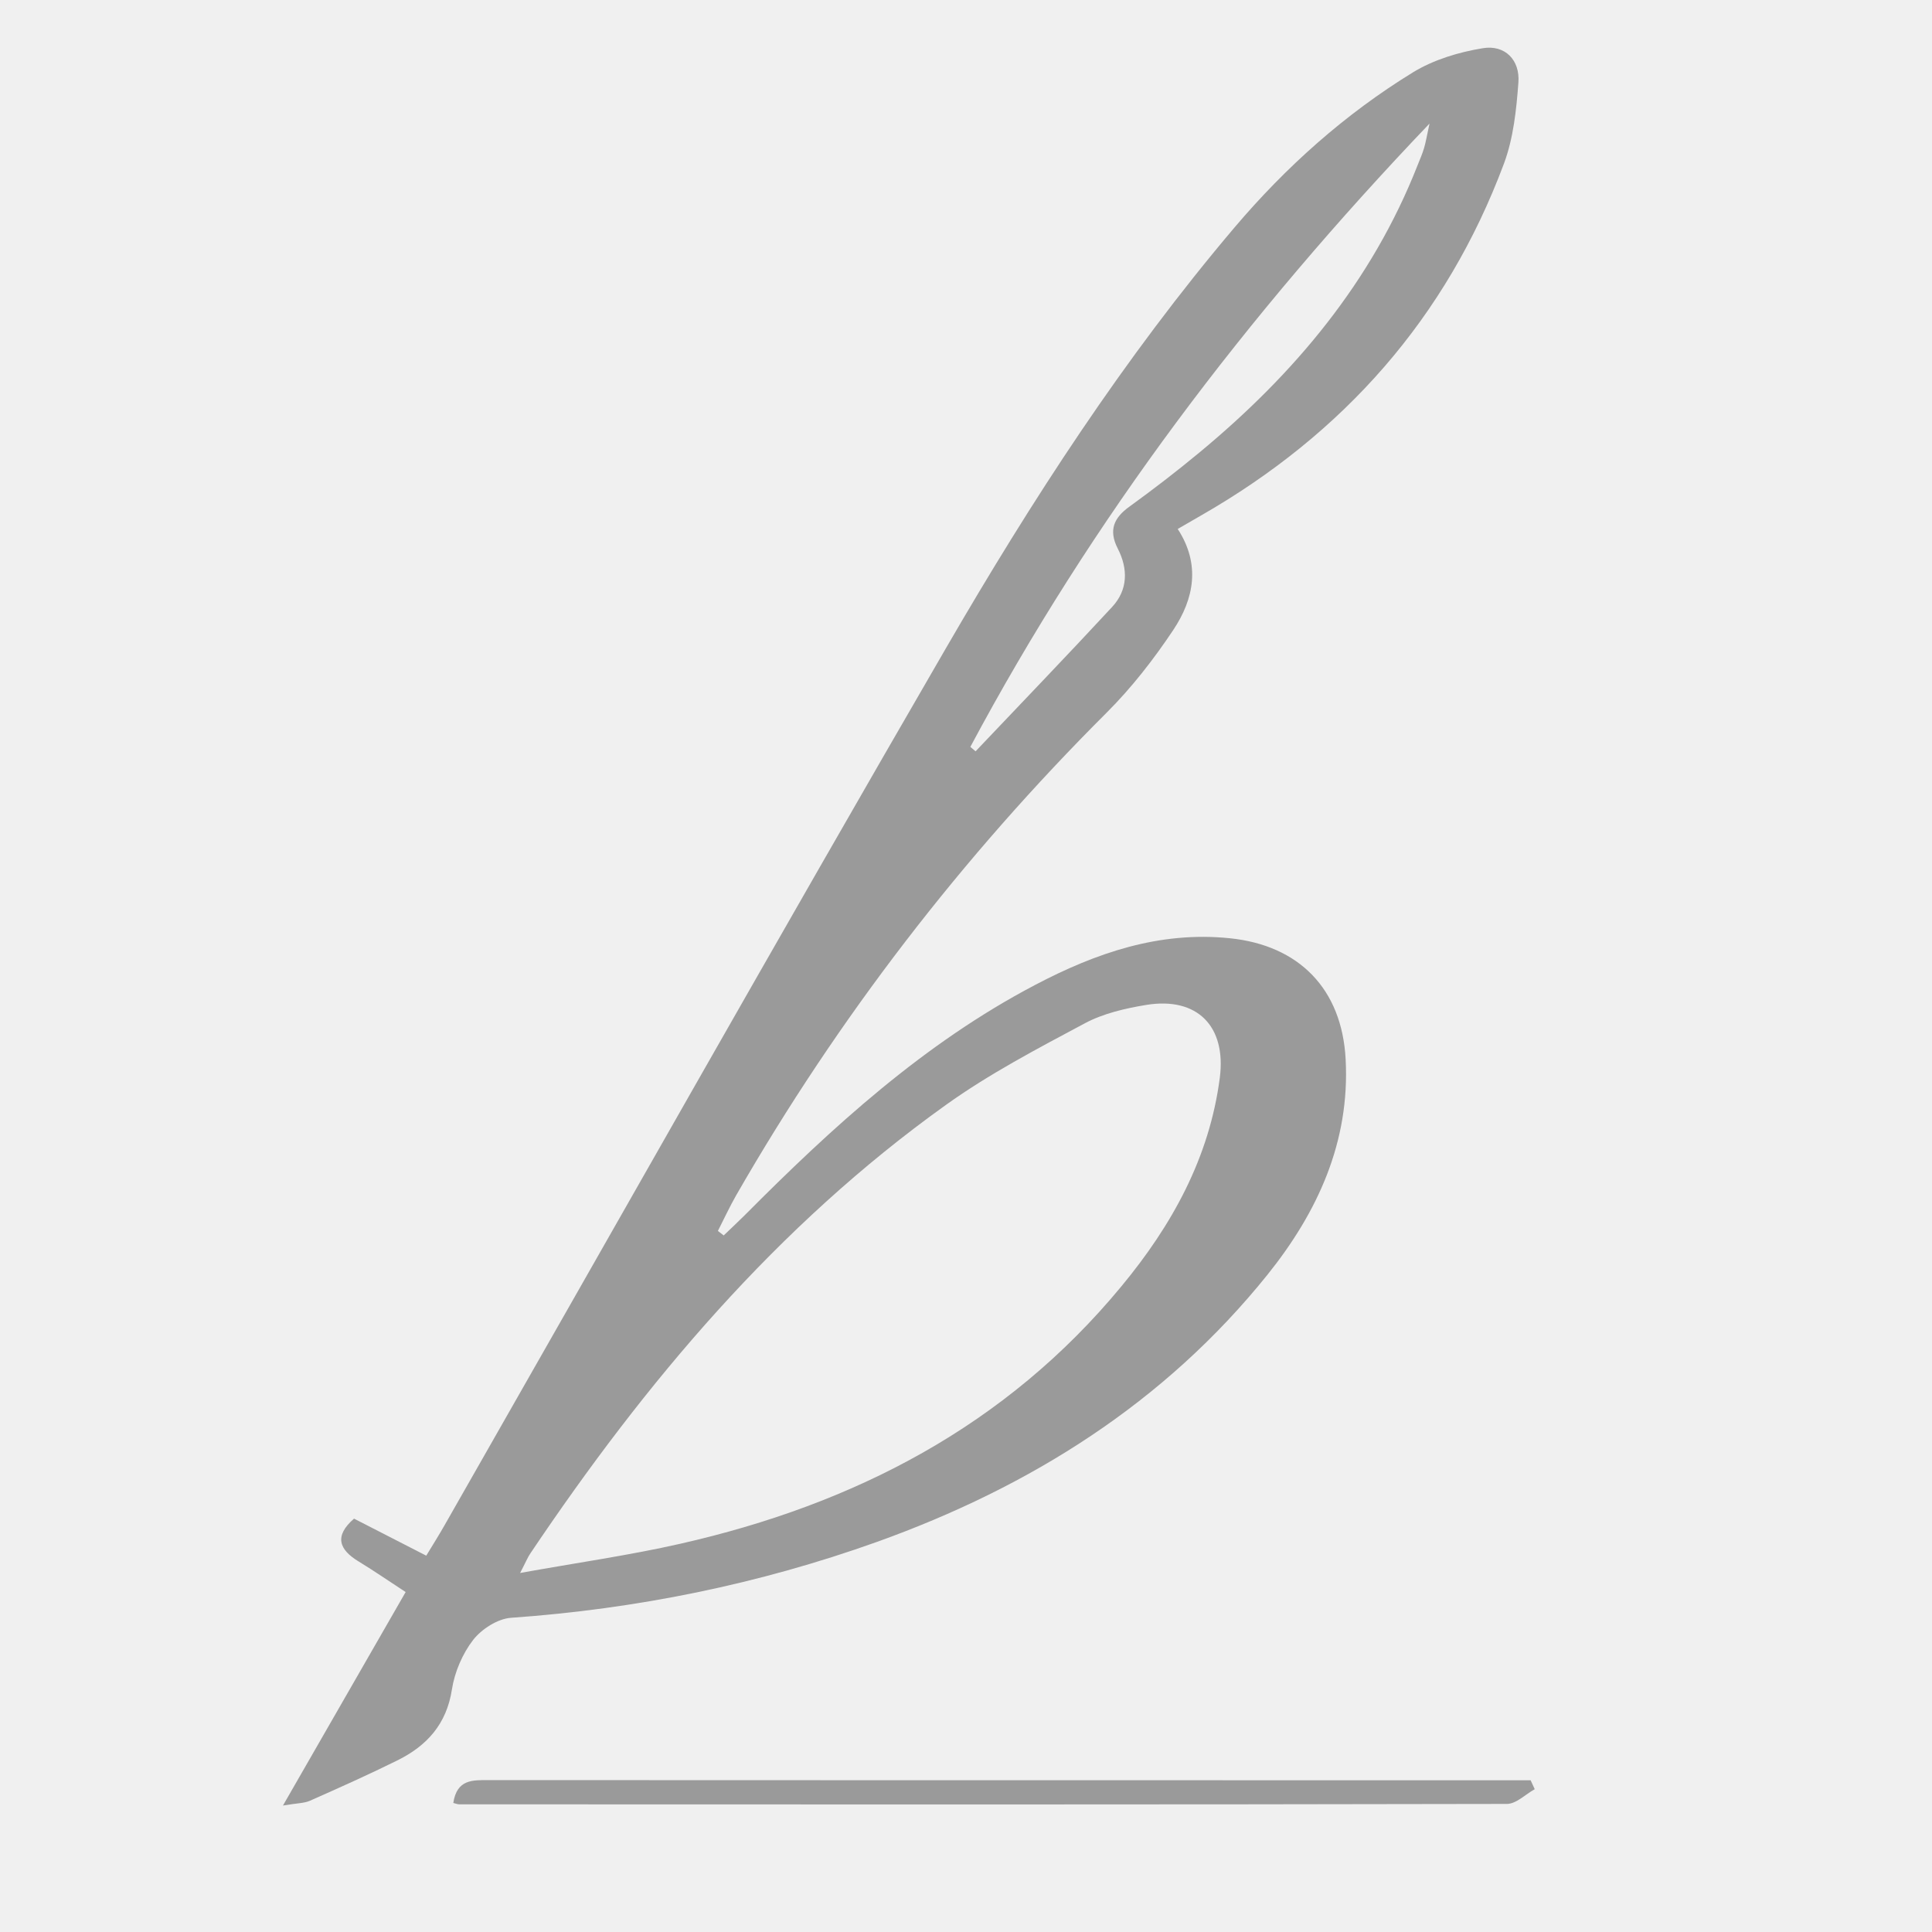
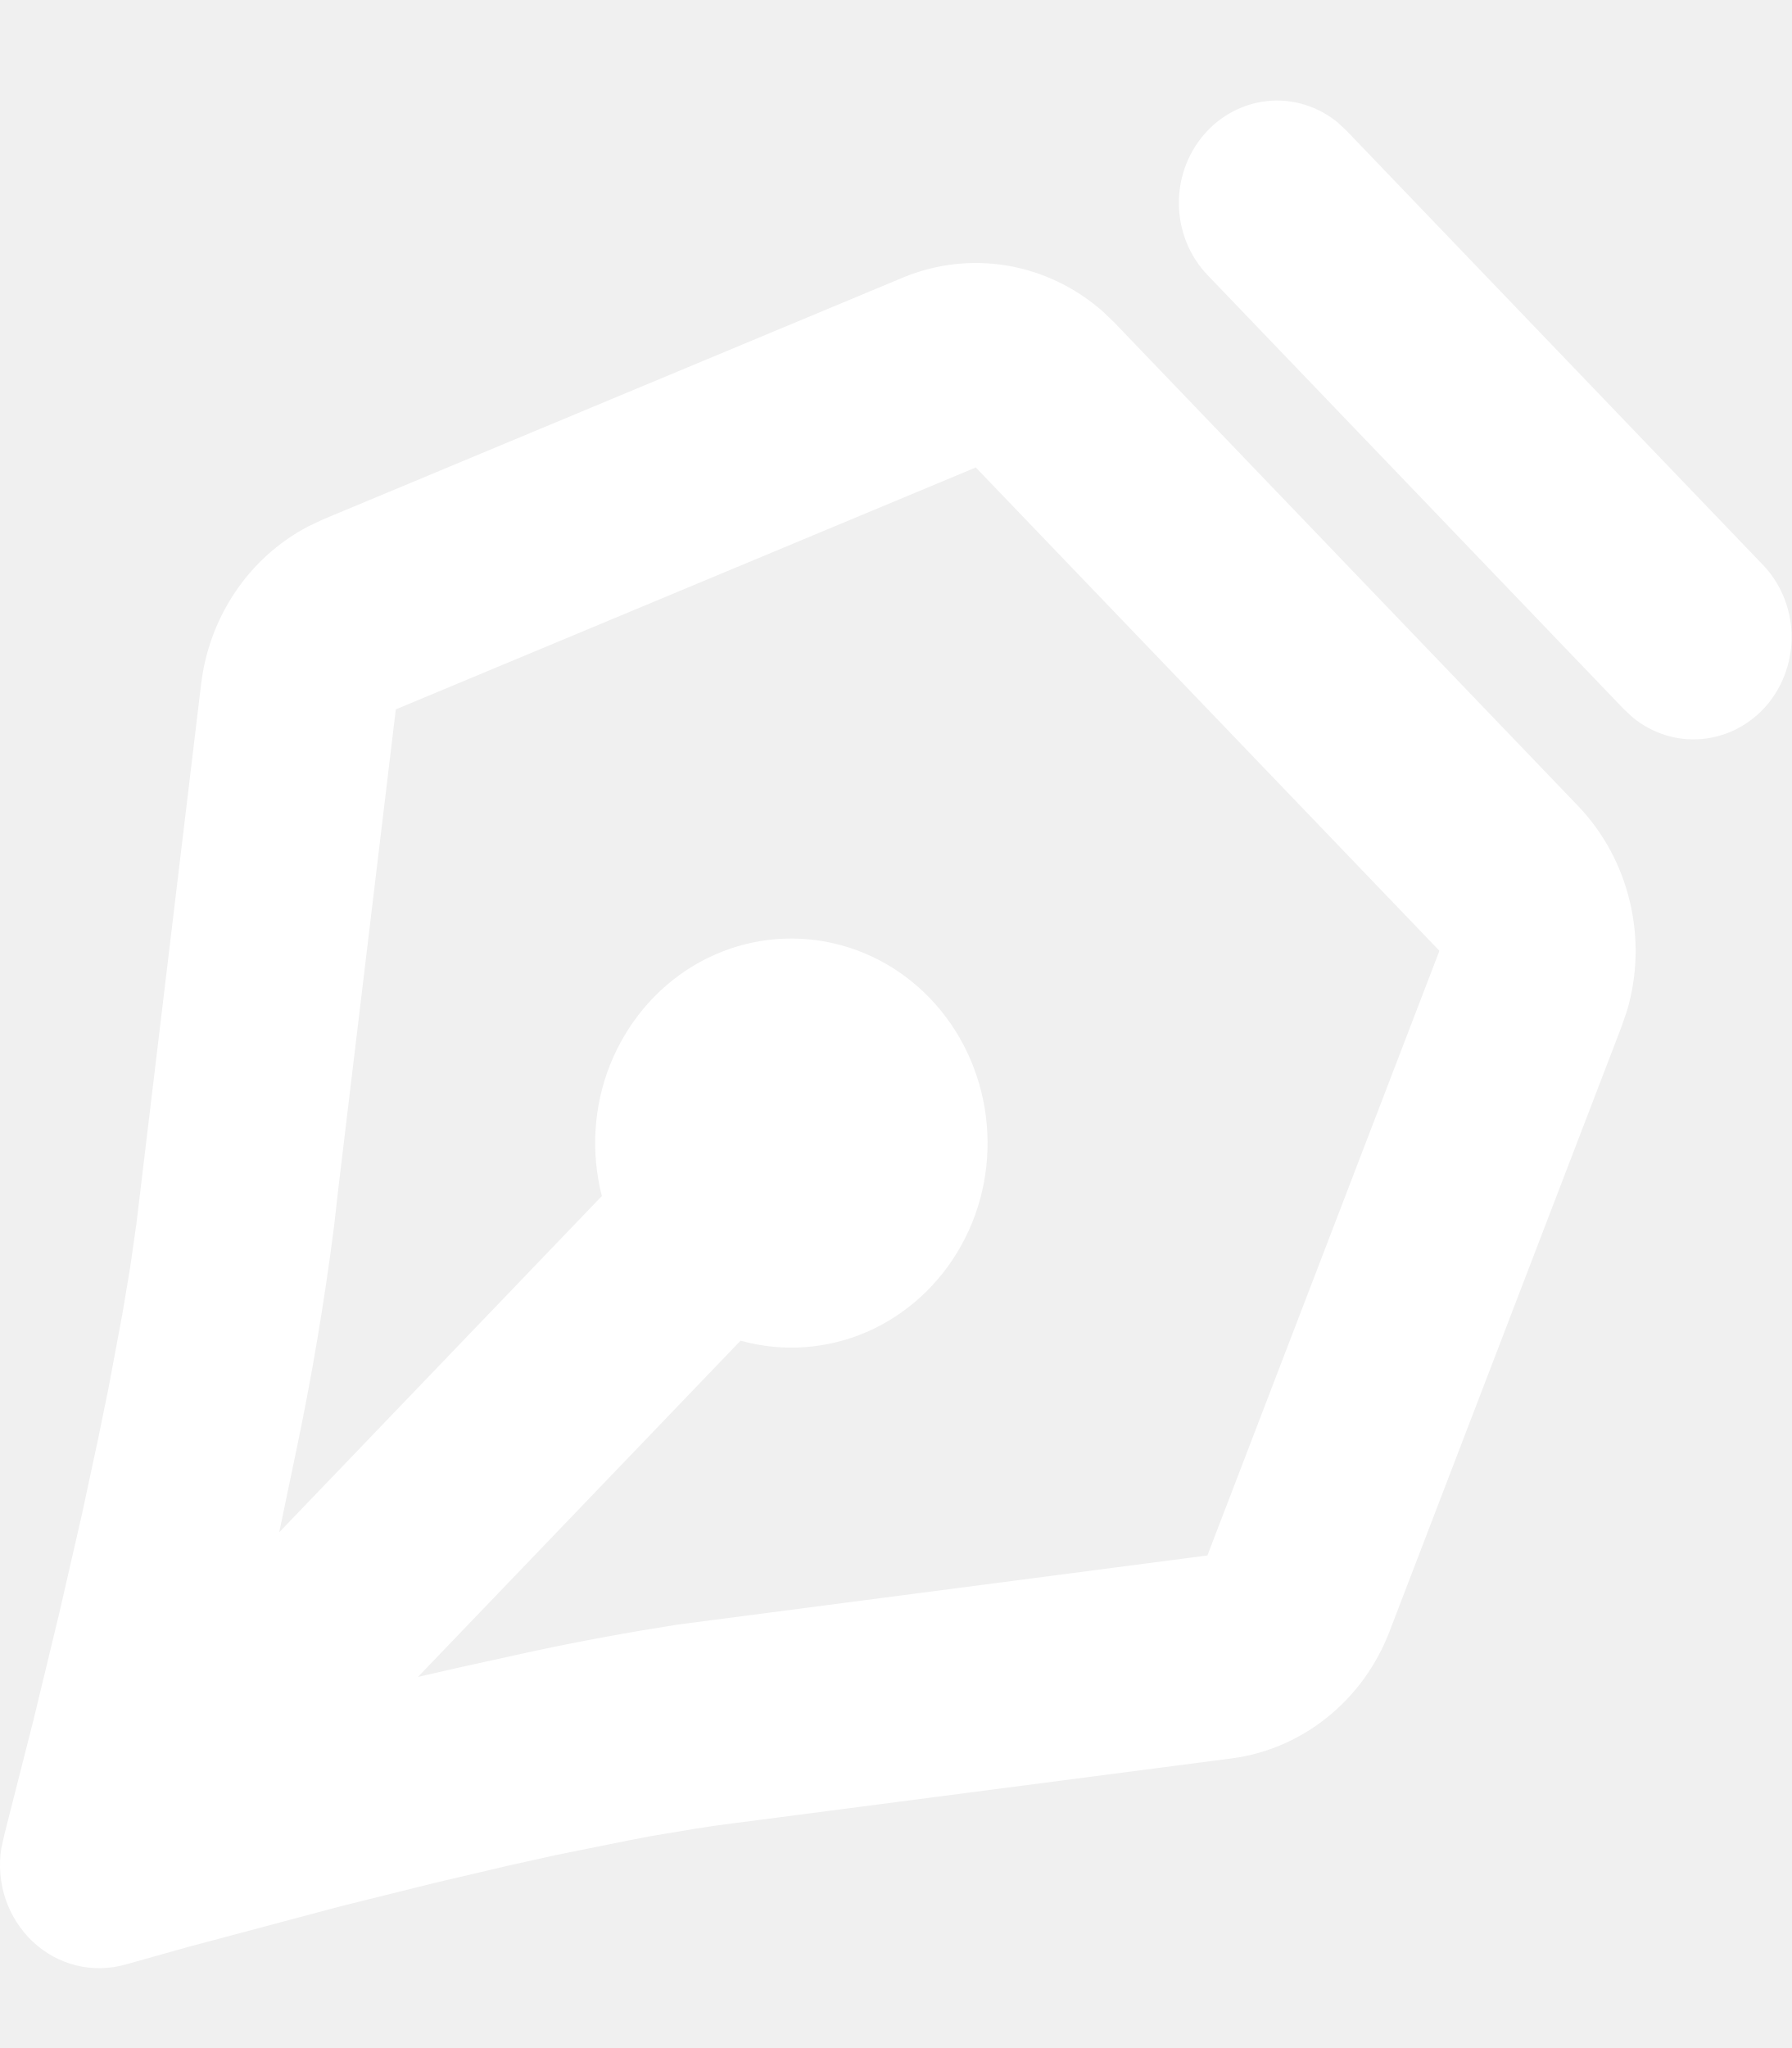
- <svg xmlns="http://www.w3.org/2000/svg" width="24" height="24" viewBox="0 0 24 24" fill="none">
-   <path d="M3.515 22.429C4.05 21.498 4.54 20.645 5.039 19.777C4.833 19.643 4.649 19.515 4.458 19.399C4.211 19.25 4.148 19.082 4.398 18.865C4.683 19.012 4.977 19.162 5.295 19.325C5.38 19.185 5.454 19.068 5.522 18.948C7.597 15.314 9.654 11.67 11.752 8.05C12.813 6.22 13.963 4.444 15.337 2.824C15.977 2.07 16.709 1.416 17.552 0.899C17.808 0.742 18.12 0.648 18.419 0.599C18.695 0.553 18.884 0.745 18.862 1.026C18.837 1.365 18.8 1.718 18.682 2.034C17.966 3.95 16.688 5.391 14.919 6.404C14.827 6.458 14.735 6.511 14.63 6.571C14.916 7.01 14.832 7.439 14.576 7.824C14.332 8.19 14.057 8.544 13.746 8.854C11.948 10.649 10.412 12.643 9.147 14.845C9.064 14.99 8.994 15.142 8.918 15.291C8.942 15.31 8.966 15.328 8.99 15.347C9.075 15.265 9.163 15.184 9.247 15.1C10.338 14.003 11.475 12.961 12.859 12.235C13.614 11.838 14.401 11.566 15.275 11.655C16.136 11.742 16.67 12.284 16.716 13.158C16.771 14.185 16.367 15.06 15.745 15.835C14.466 17.427 12.798 18.471 10.894 19.154C9.424 19.68 7.907 19.987 6.347 20.097C6.181 20.109 5.983 20.237 5.878 20.371C5.745 20.543 5.648 20.77 5.614 20.986C5.548 21.418 5.302 21.688 4.935 21.869C4.578 22.046 4.214 22.208 3.849 22.37C3.779 22.401 3.693 22.399 3.515 22.429ZM6.461 19.54C7.171 19.412 7.817 19.321 8.451 19.177C10.61 18.688 12.495 17.716 13.929 15.981C14.558 15.222 15.024 14.382 15.153 13.387C15.235 12.749 14.873 12.381 14.242 12.483C13.98 12.526 13.705 12.589 13.474 12.713C12.886 13.027 12.29 13.339 11.75 13.726C9.652 15.227 8.02 17.167 6.591 19.293C6.556 19.343 6.533 19.402 6.461 19.54ZM12.054 9.278C12.076 9.296 12.097 9.315 12.119 9.333C12.685 8.736 13.257 8.143 13.816 7.539C14.012 7.327 14.015 7.067 13.885 6.814C13.769 6.587 13.835 6.433 14.032 6.292C14.329 6.077 14.62 5.853 14.902 5.619C16.082 4.642 17.043 3.496 17.61 2.052C17.638 1.981 17.669 1.912 17.69 1.84C17.711 1.77 17.723 1.697 17.758 1.535C15.479 3.922 13.563 6.451 12.054 9.278Z" fill="#9A9A9A" />
-   <path d="M5.631 22.397C5.676 22.101 5.871 22.113 6.073 22.113C9.893 22.115 13.713 22.115 17.533 22.115C18.027 22.115 18.521 22.115 19.014 22.115C19.031 22.152 19.048 22.189 19.065 22.226C18.95 22.29 18.834 22.409 18.719 22.409C14.382 22.418 10.044 22.416 5.706 22.414C5.686 22.415 5.664 22.405 5.631 22.397Z" fill="#9A9A9A" />
+ <svg xmlns="http://www.w3.org/2000/svg" width="14" height="16" viewBox="0 0 14 16" fill="none">
+   <path d="M7.057 2.168C7.315 2.061 7.596 2.029 7.87 2.075C8.144 2.121 8.401 2.244 8.614 2.43L8.71 2.522L12.332 6.297C12.528 6.502 12.668 6.759 12.735 7.04C12.803 7.321 12.796 7.616 12.715 7.893L12.671 8.021L10.858 12.746C10.757 13.01 10.589 13.242 10.372 13.416C10.156 13.59 9.899 13.701 9.628 13.737L5.734 14.244C5.634 14.256 5.529 14.271 5.42 14.289L5.079 14.346L4.902 14.38L4.347 14.492L3.968 14.576L3.397 14.71L2.665 14.892L1.475 15.209L0.98 15.348C0.855 15.383 0.723 15.386 0.597 15.355C0.471 15.324 0.354 15.261 0.257 15.17C0.161 15.08 0.088 14.966 0.044 14.839C0.001 14.711 -0.011 14.575 0.01 14.441L0.036 14.325L0.262 13.436L0.464 12.599L0.639 11.836L0.767 11.24L0.848 10.844L0.956 10.267L1.017 9.902L1.066 9.56L1.572 5.341C1.604 5.08 1.697 4.832 1.843 4.618C1.988 4.404 2.183 4.231 2.408 4.113L2.524 4.058L7.057 2.168ZM7.625 3.652L3.093 5.542L2.645 9.275L2.609 9.592C2.533 10.18 2.435 10.764 2.313 11.343L2.182 11.971L4.703 9.344C4.616 9.004 4.638 8.644 4.767 8.319C4.897 7.994 5.125 7.722 5.417 7.546C5.71 7.37 6.049 7.3 6.384 7.346C6.719 7.392 7.029 7.551 7.268 7.8C7.507 8.049 7.66 8.373 7.704 8.722C7.748 9.071 7.681 9.425 7.512 9.729C7.343 10.034 7.082 10.272 6.771 10.407C6.459 10.541 6.113 10.565 5.787 10.474L3.266 13.101L3.567 13.032L4.168 12.9C4.543 12.82 4.919 12.751 5.297 12.692L9.435 12.152L11.248 7.428L7.625 3.652ZM9.437 1.02C9.569 0.882 9.744 0.8 9.931 0.787C10.117 0.775 10.301 0.834 10.449 0.953L10.521 1.02L13.773 4.41C13.912 4.553 13.993 4.747 14 4.95C14.006 5.154 13.938 5.353 13.809 5.506C13.679 5.659 13.499 5.754 13.304 5.773C13.109 5.792 12.915 5.732 12.761 5.607L12.689 5.54L9.437 2.15C9.293 2 9.212 1.797 9.212 1.585C9.212 1.373 9.293 1.17 9.437 1.02Z" fill="white" />
</svg>
